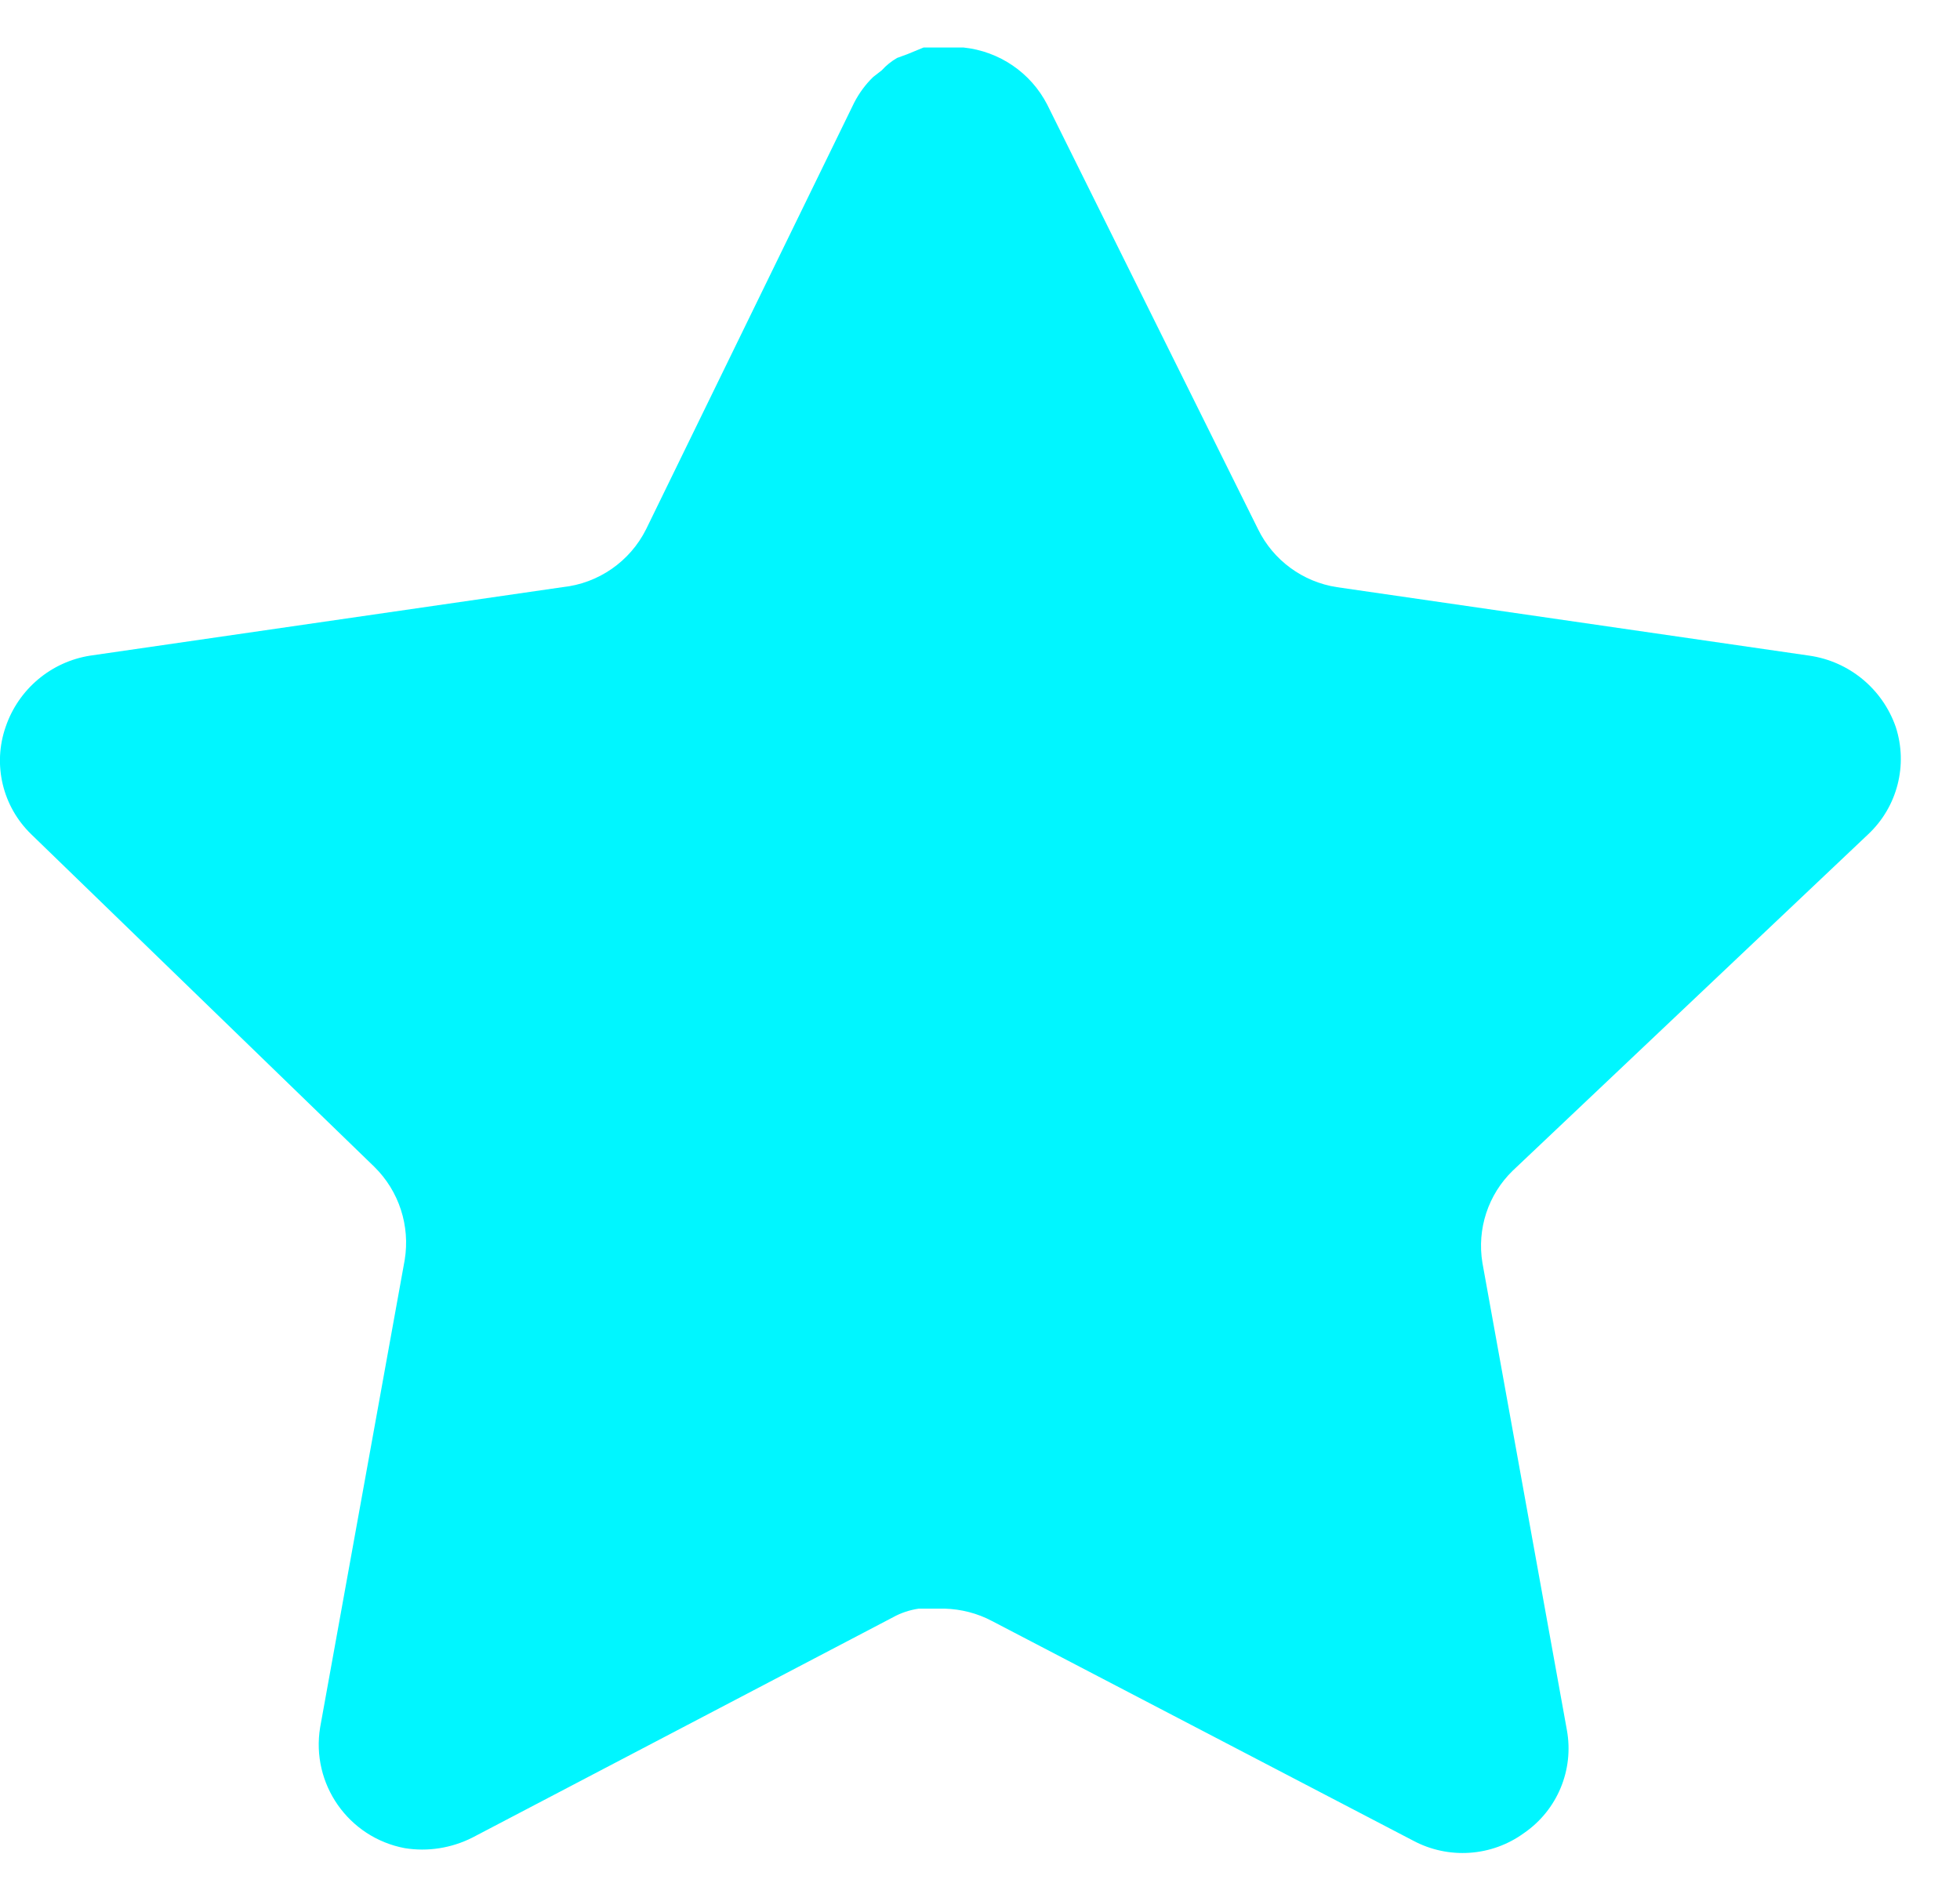
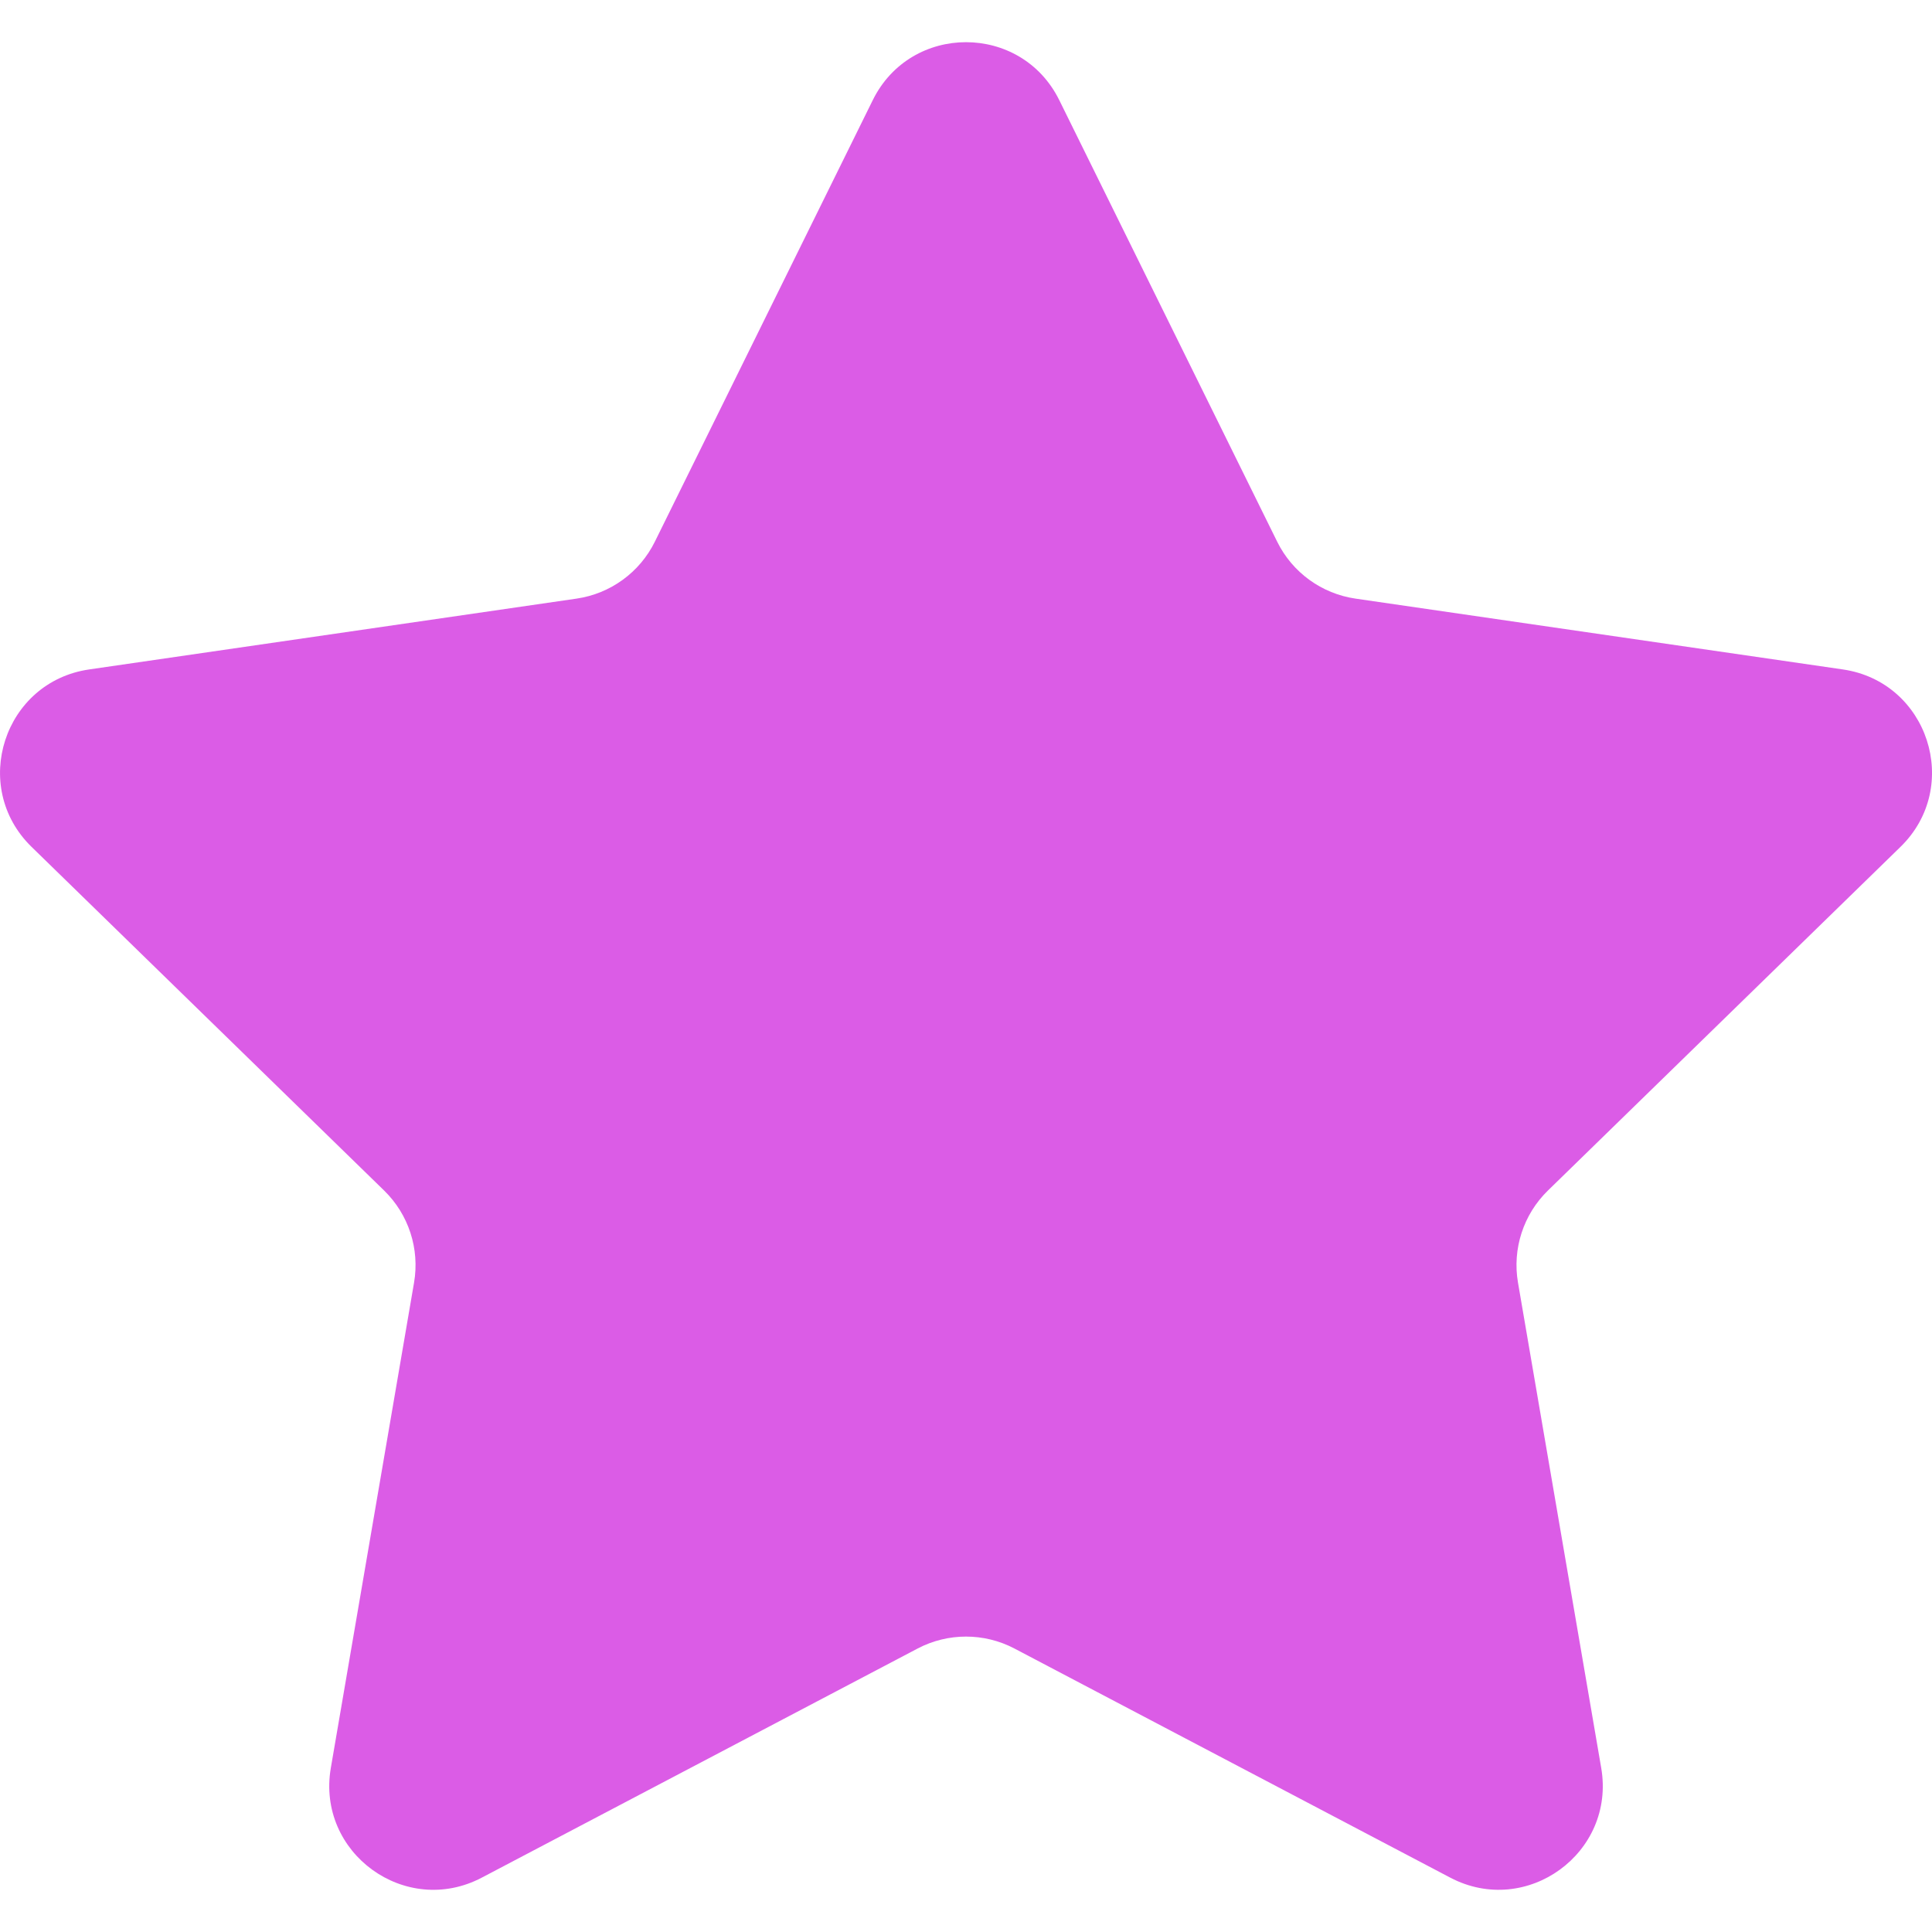
- <svg xmlns="http://www.w3.org/2000/svg" width="33" height="32" viewBox="0 0 33 32" fill="none">
-   <path d="M25.47 19.712C25.055 20.114 24.865 20.695 24.959 21.264L26.382 29.136C26.502 29.803 26.22 30.479 25.662 30.864C25.114 31.264 24.386 31.312 23.79 30.992L16.703 27.296C16.457 27.165 16.183 27.095 15.903 27.087H15.47C15.319 27.109 15.172 27.157 15.038 27.231L7.95 30.944C7.599 31.12 7.202 31.183 6.814 31.12C5.866 30.941 5.234 30.039 5.39 29.087L6.814 21.215C6.908 20.64 6.718 20.056 6.303 19.648L0.526 14.048C0.042 13.579 -0.126 12.875 0.095 12.24C0.31 11.607 0.857 11.144 1.518 11.04L9.47 9.887C10.074 9.824 10.606 9.456 10.878 8.912L14.382 1.728C14.465 1.568 14.572 1.421 14.702 1.296L14.846 1.184C14.921 1.101 15.007 1.032 15.103 0.976L15.278 0.912L15.55 0.8H16.223C16.825 0.863 17.354 1.223 17.631 1.76L21.182 8.912C21.438 9.435 21.935 9.799 22.51 9.887L30.462 11.04C31.134 11.136 31.695 11.6 31.918 12.24C32.127 12.882 31.946 13.586 31.454 14.048L25.47 19.712Z" fill="#00F6FF" />
+ <svg xmlns="http://www.w3.org/2000/svg" height="33px" width="33px" version="1.1" id="Capa_1" viewBox="0 0 47.94 47.94" xml:space="preserve" fill="#000000">
+   <g id="SVGRepo_bgCarrier" stroke-width="0" />
+   <g id="SVGRepo_tracerCarrier" stroke-linecap="round" stroke-linejoin="round" />
+   <g id="SVGRepo_iconCarrier">
+     <path style="fill:#db5ce6;" d="M26.285,2.486l5.407,10.956c0.376,0.762,1.103,1.29,1.944,1.412l12.091,1.757 c2.118,0.308,2.963,2.91,1.431,4.403l-8.749,8.528c-0.608,0.593-0.886,1.448-0.742,2.285l2.065,12.042 c0.362,2.109-1.852,3.717-3.746,2.722l-10.814-5.685c-0.752-0.395-1.651-0.395-2.403,0l-10.814,5.685 c-1.894,0.996-4.108-0.613-3.746-2.722l2.065-12.042c0.144-0.837-0.134-1.692-0.742-2.285l-8.749-8.528 c-1.532-1.494-0.687-4.096,1.431-4.403l12.091-1.757c0.841-0.122,1.568-0.65,1.944-1.412l5.407-10.956 C22.602,0.567,25.338,0.567,26.285,2.486z" />
+   </g>
</svg>
